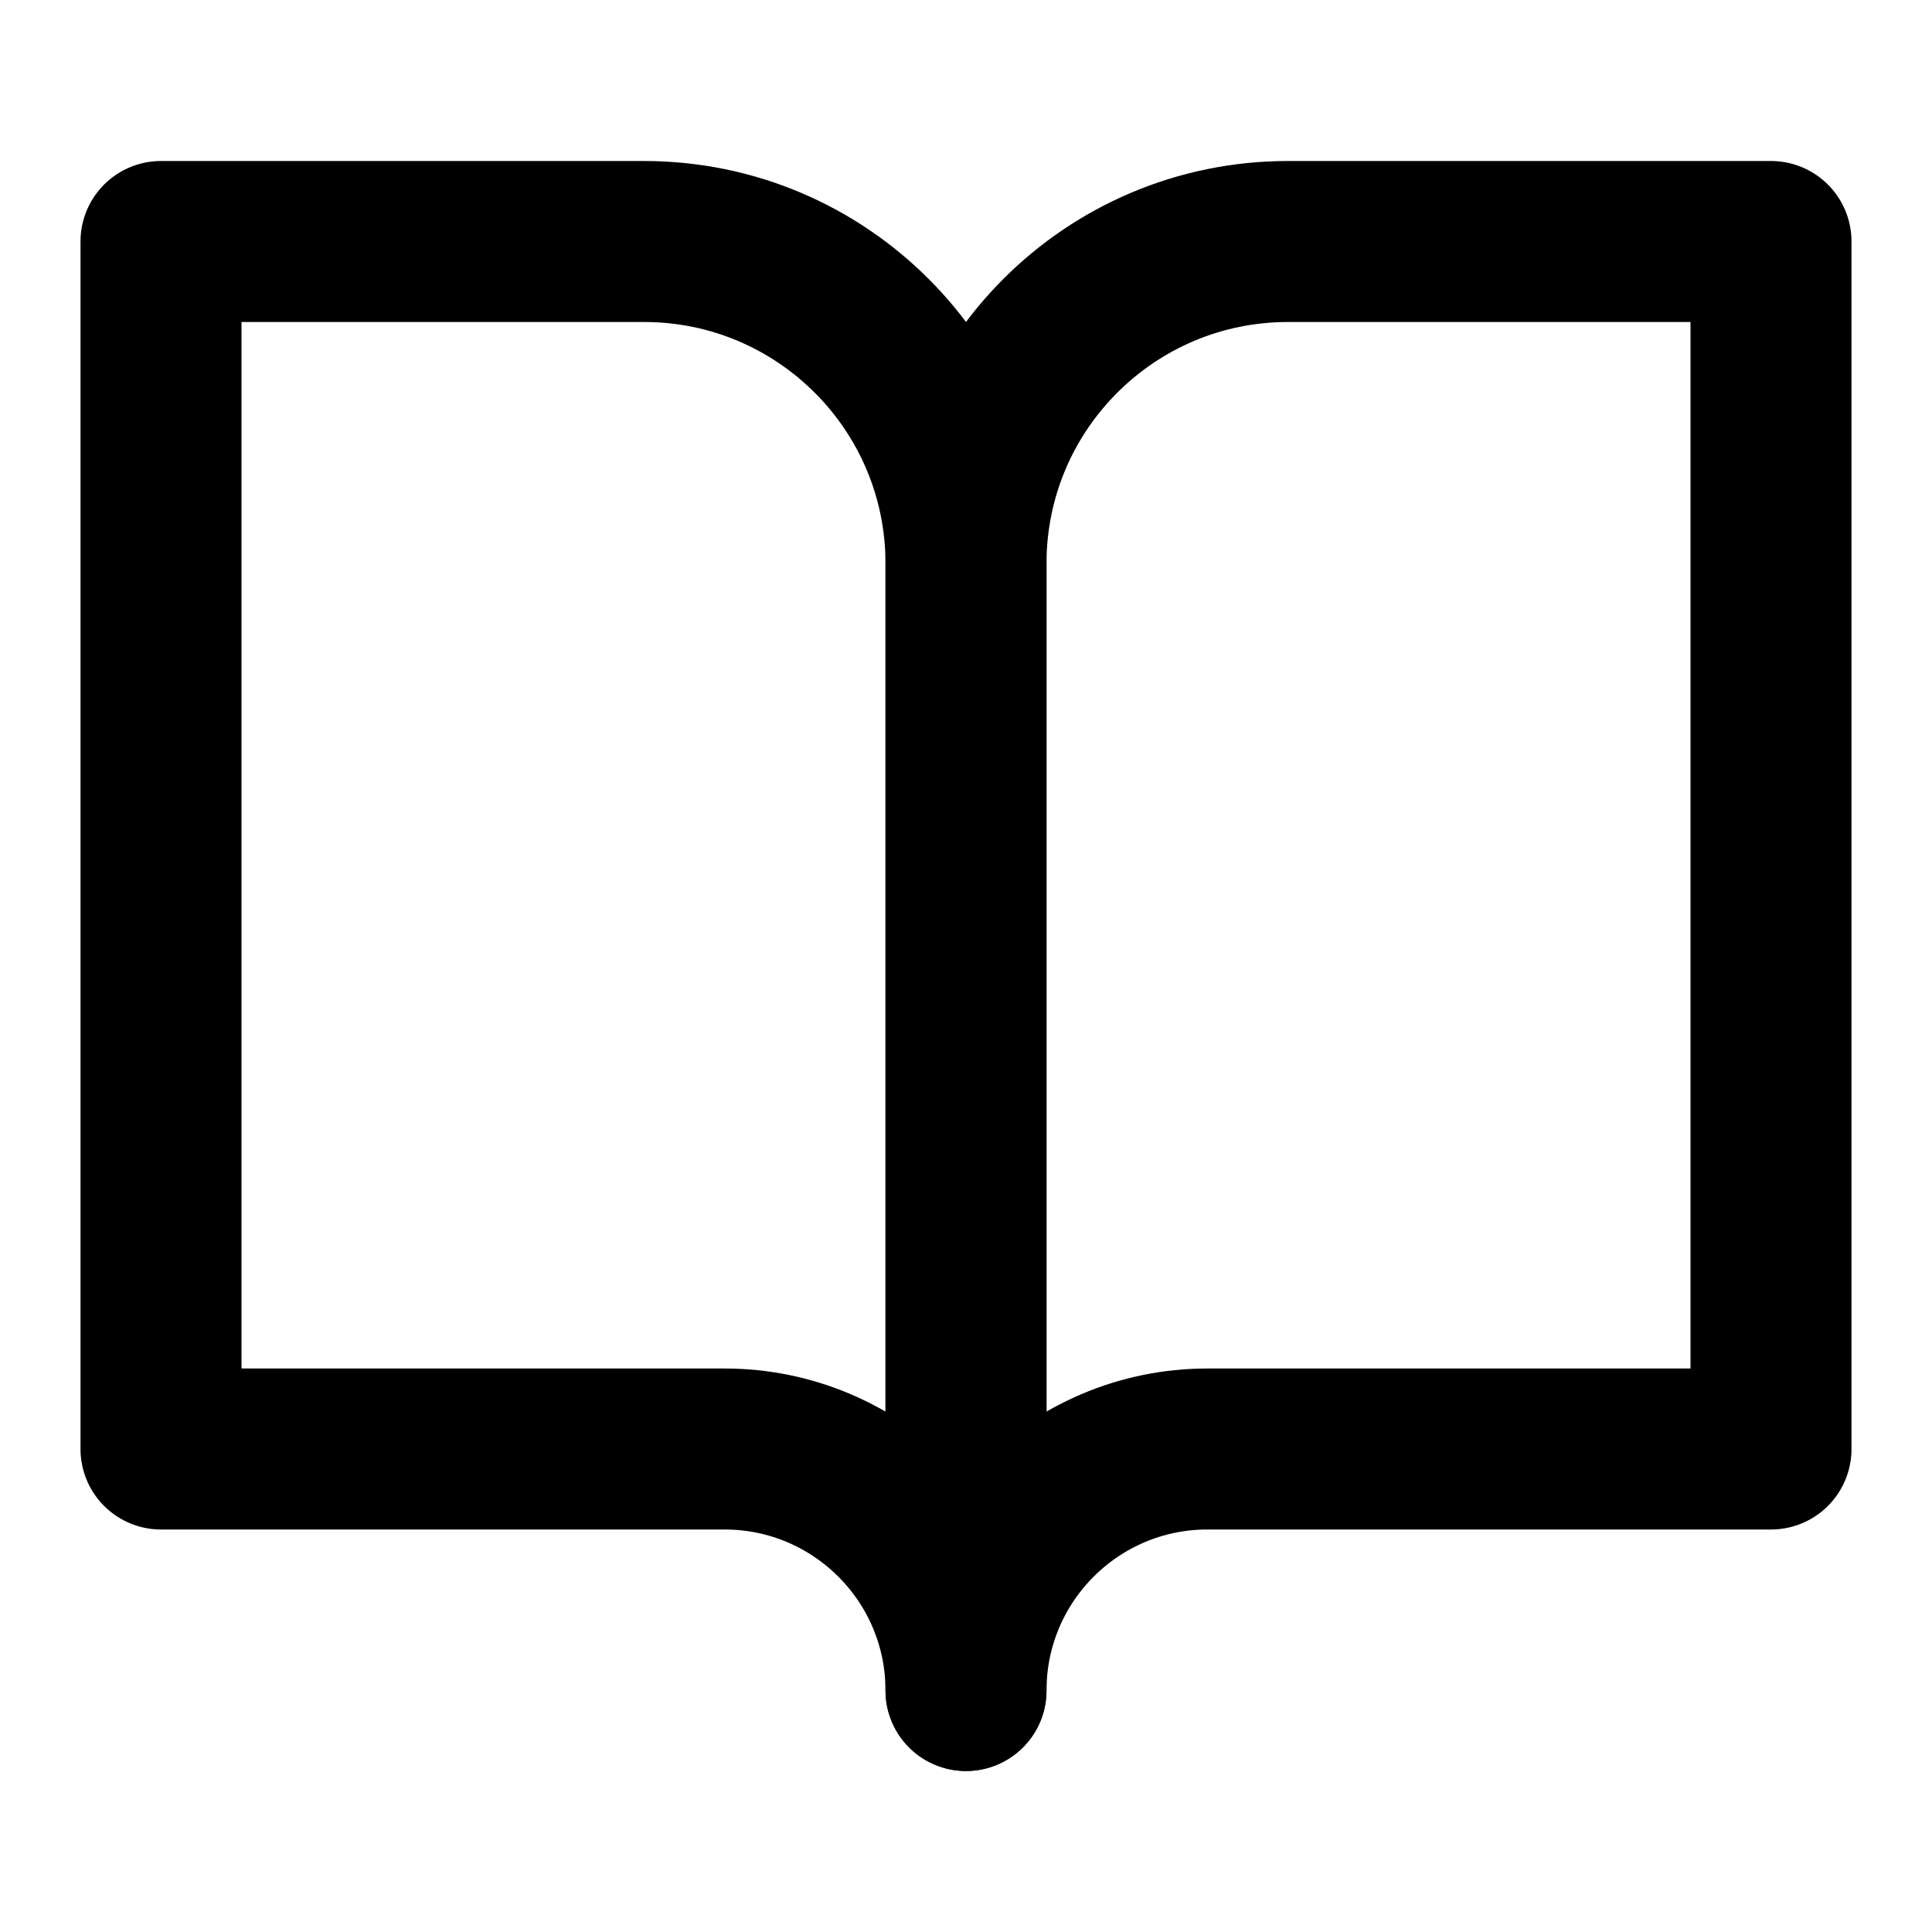
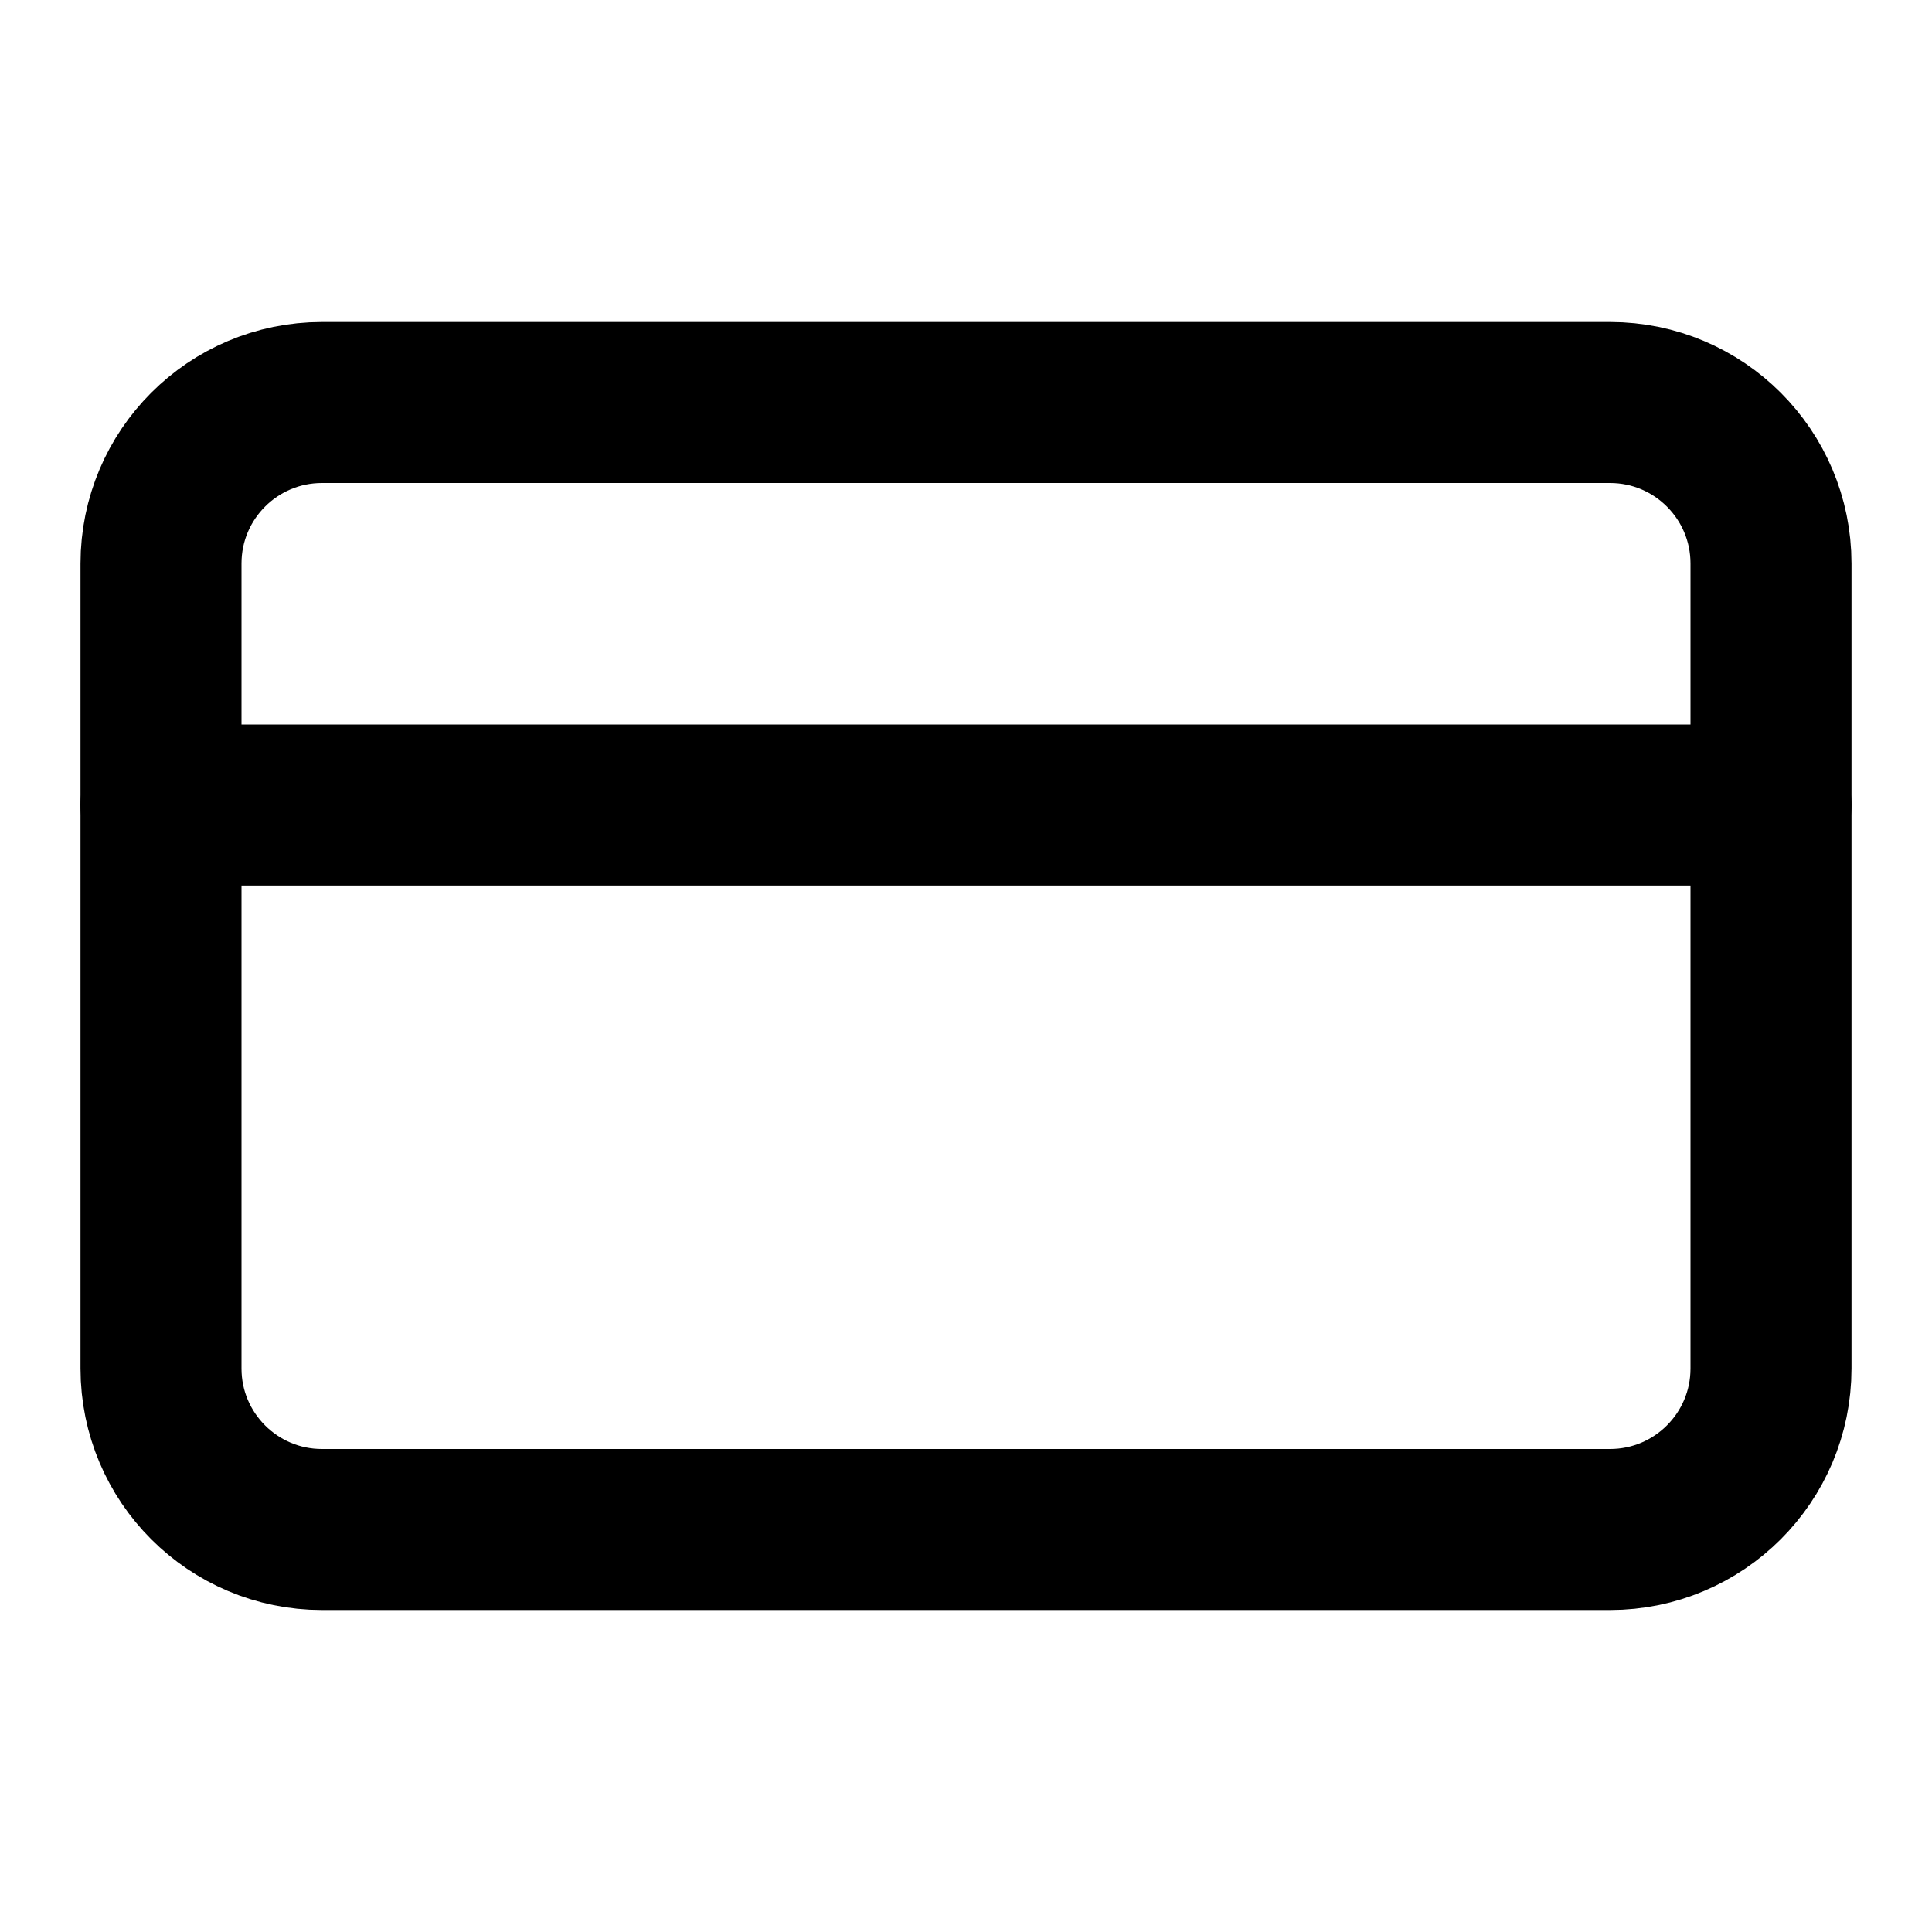
<svg xmlns="http://www.w3.org/2000/svg" width="24" height="24" viewBox="0 0 24 24" fill="none" stroke="currentColor" stroke-width="2" stroke-linecap="round" stroke-linejoin="round">
-   <path d="M2 3h6a4 4 0 0 1 4 4v14a3 3 0 0 0-3-3H2z" />
-   <path d="M22 3h-6a4 4 0 0 0-4 4v14a3 3 0 0 1 3-3h7z" />
+   <rect width="20" height="14" x="2" y="5" rx="2" />
+   <line x1="2" x2="22" y1="10" y2="10" />
</svg>
